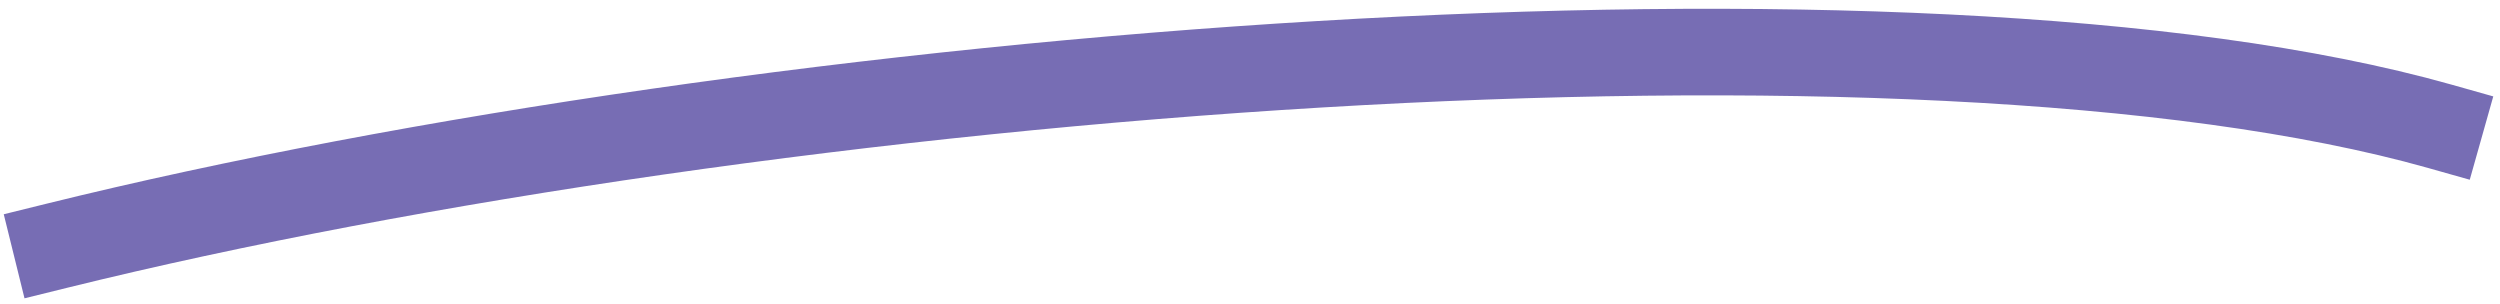
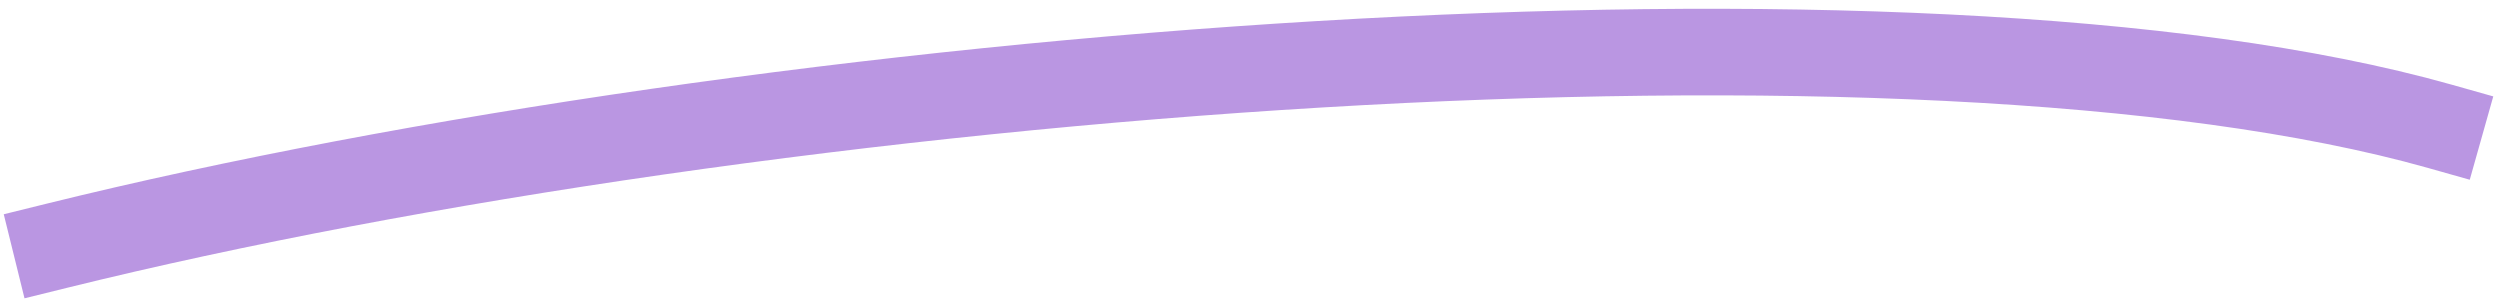
<svg xmlns="http://www.w3.org/2000/svg" width="231" height="28" viewBox="0 0 231 28" fill="none">
-   <path d="M5.189 22.722C71.427 6.361 177 -2 225.442 11.671" stroke="#776DB4" stroke-width="8" stroke-miterlimit="4.257" stroke-linecap="square" />
+   <path d="M5.189 22.722C71.427 6.361 177 -2 225.442 11.671" stroke="#ba96e2" stroke-width="8" stroke-miterlimit="4.257" stroke-linecap="square" />
</svg>
